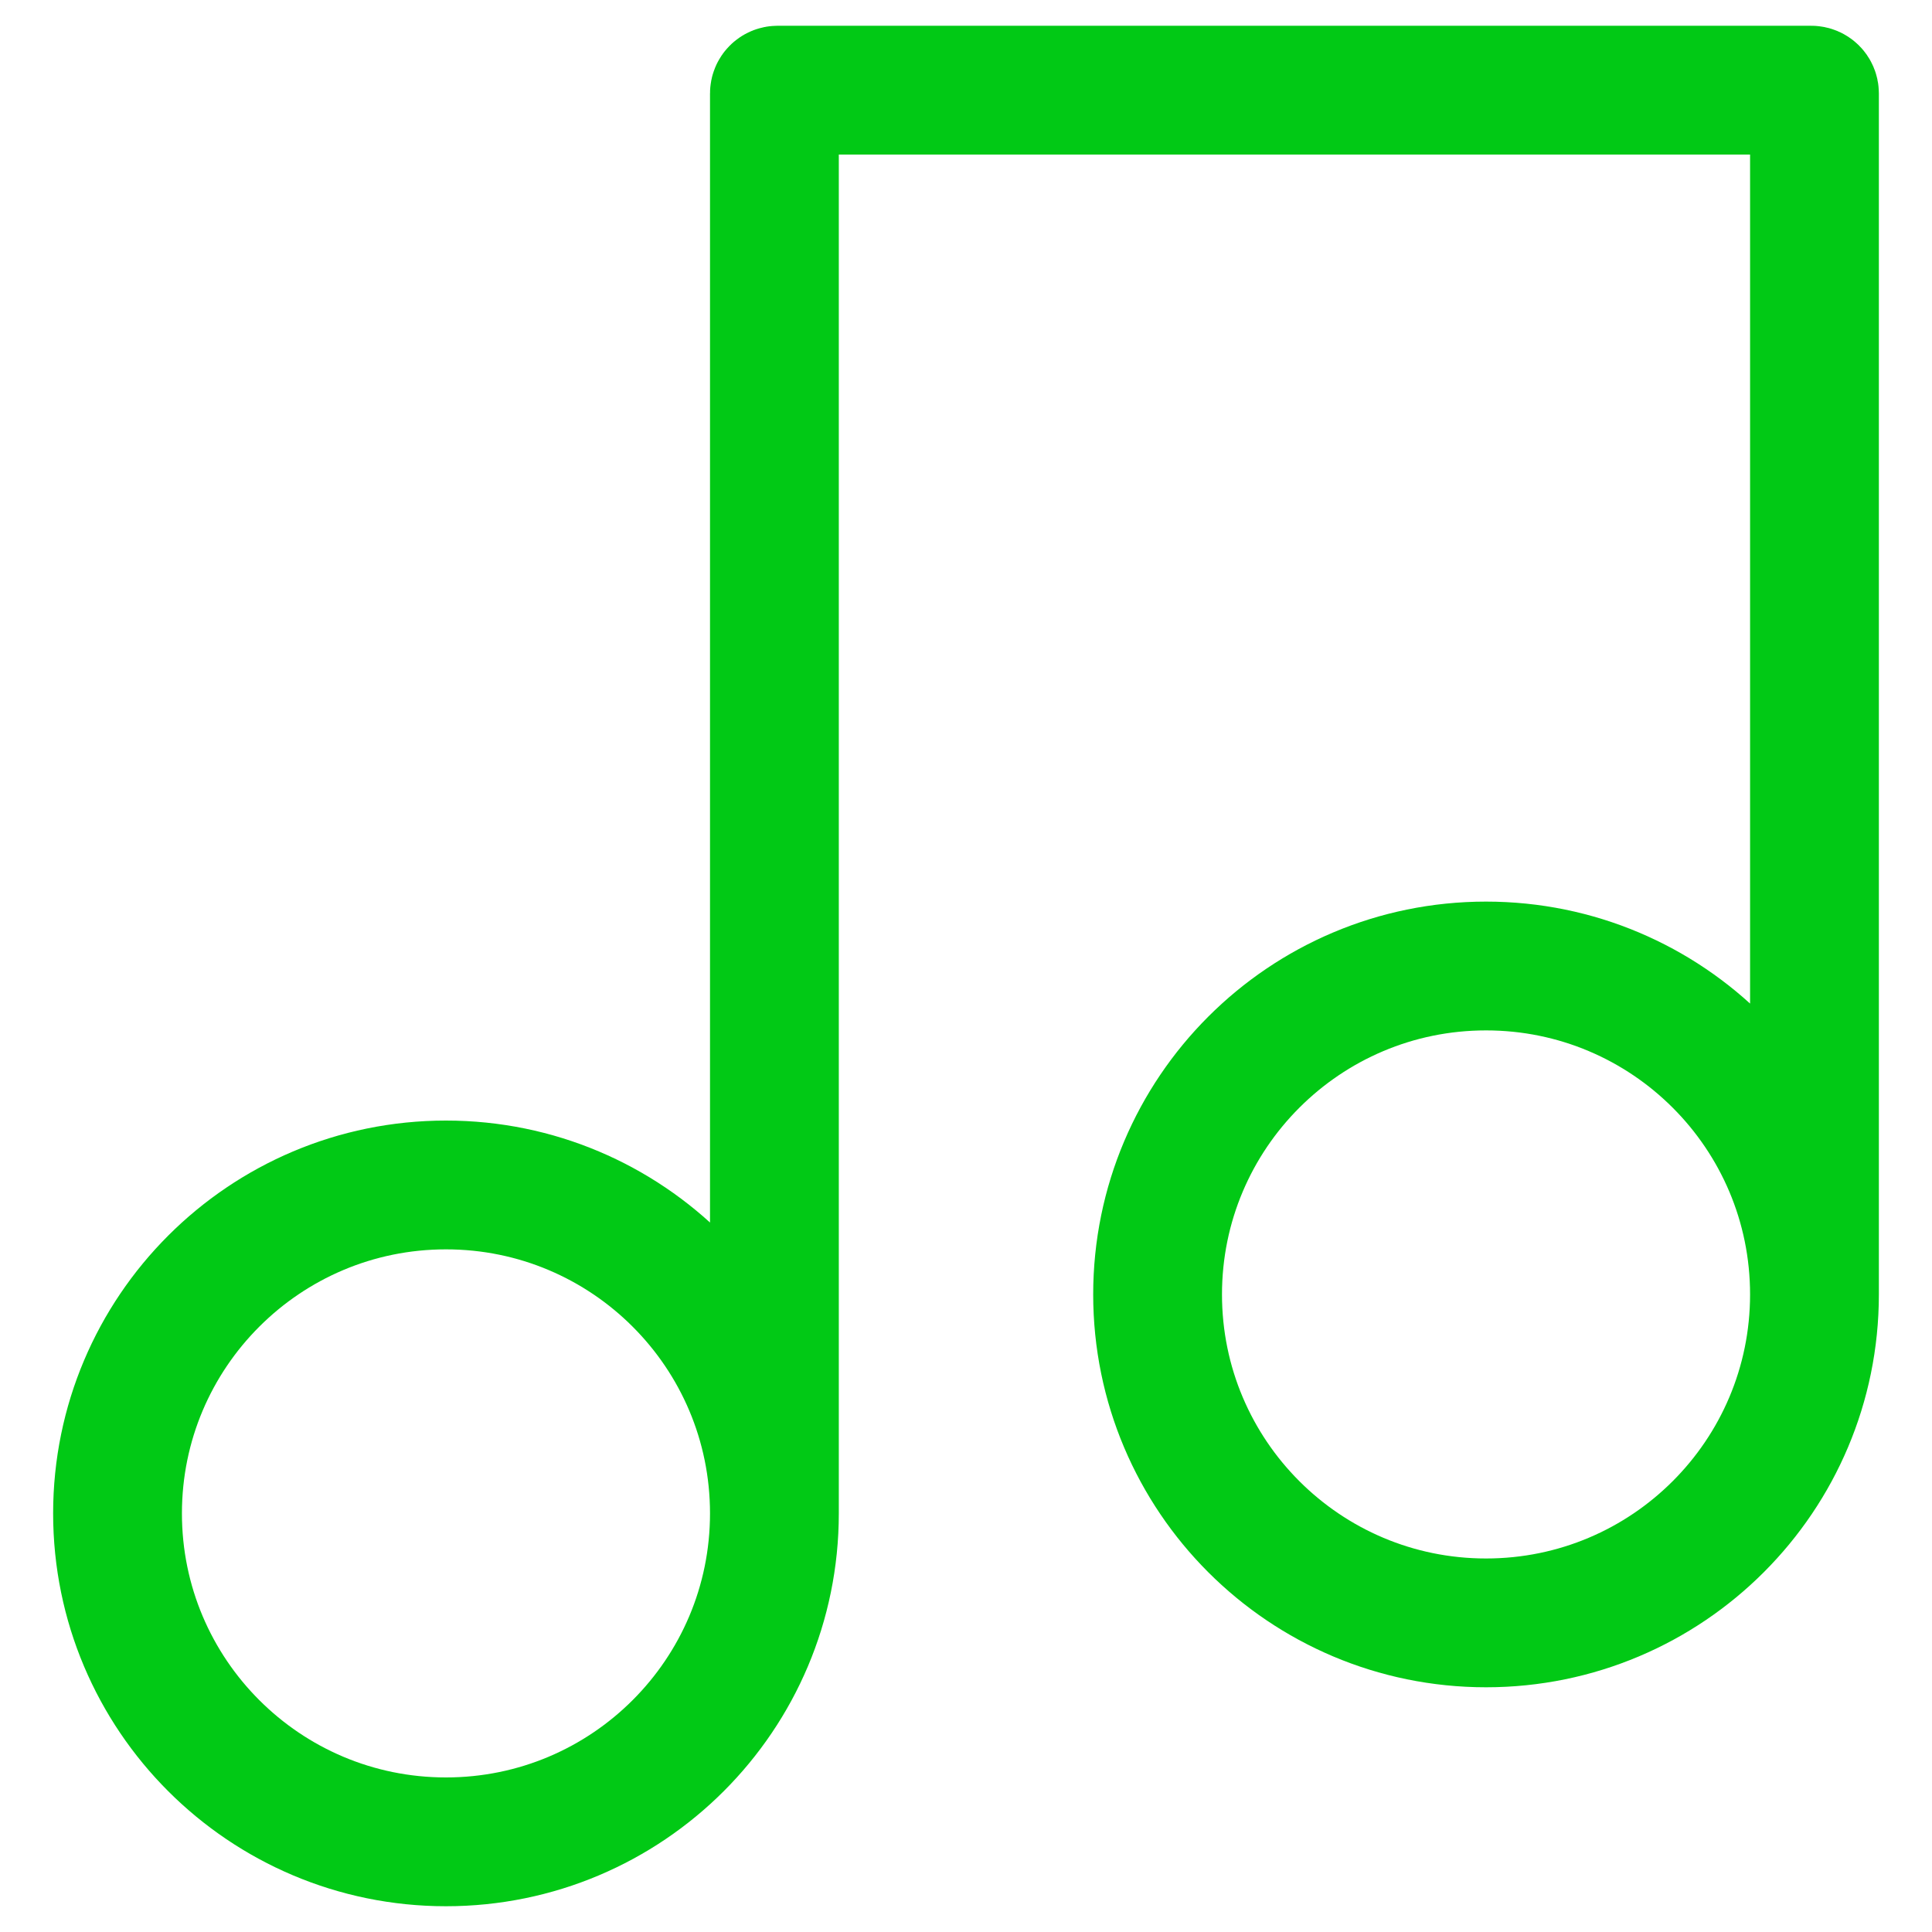
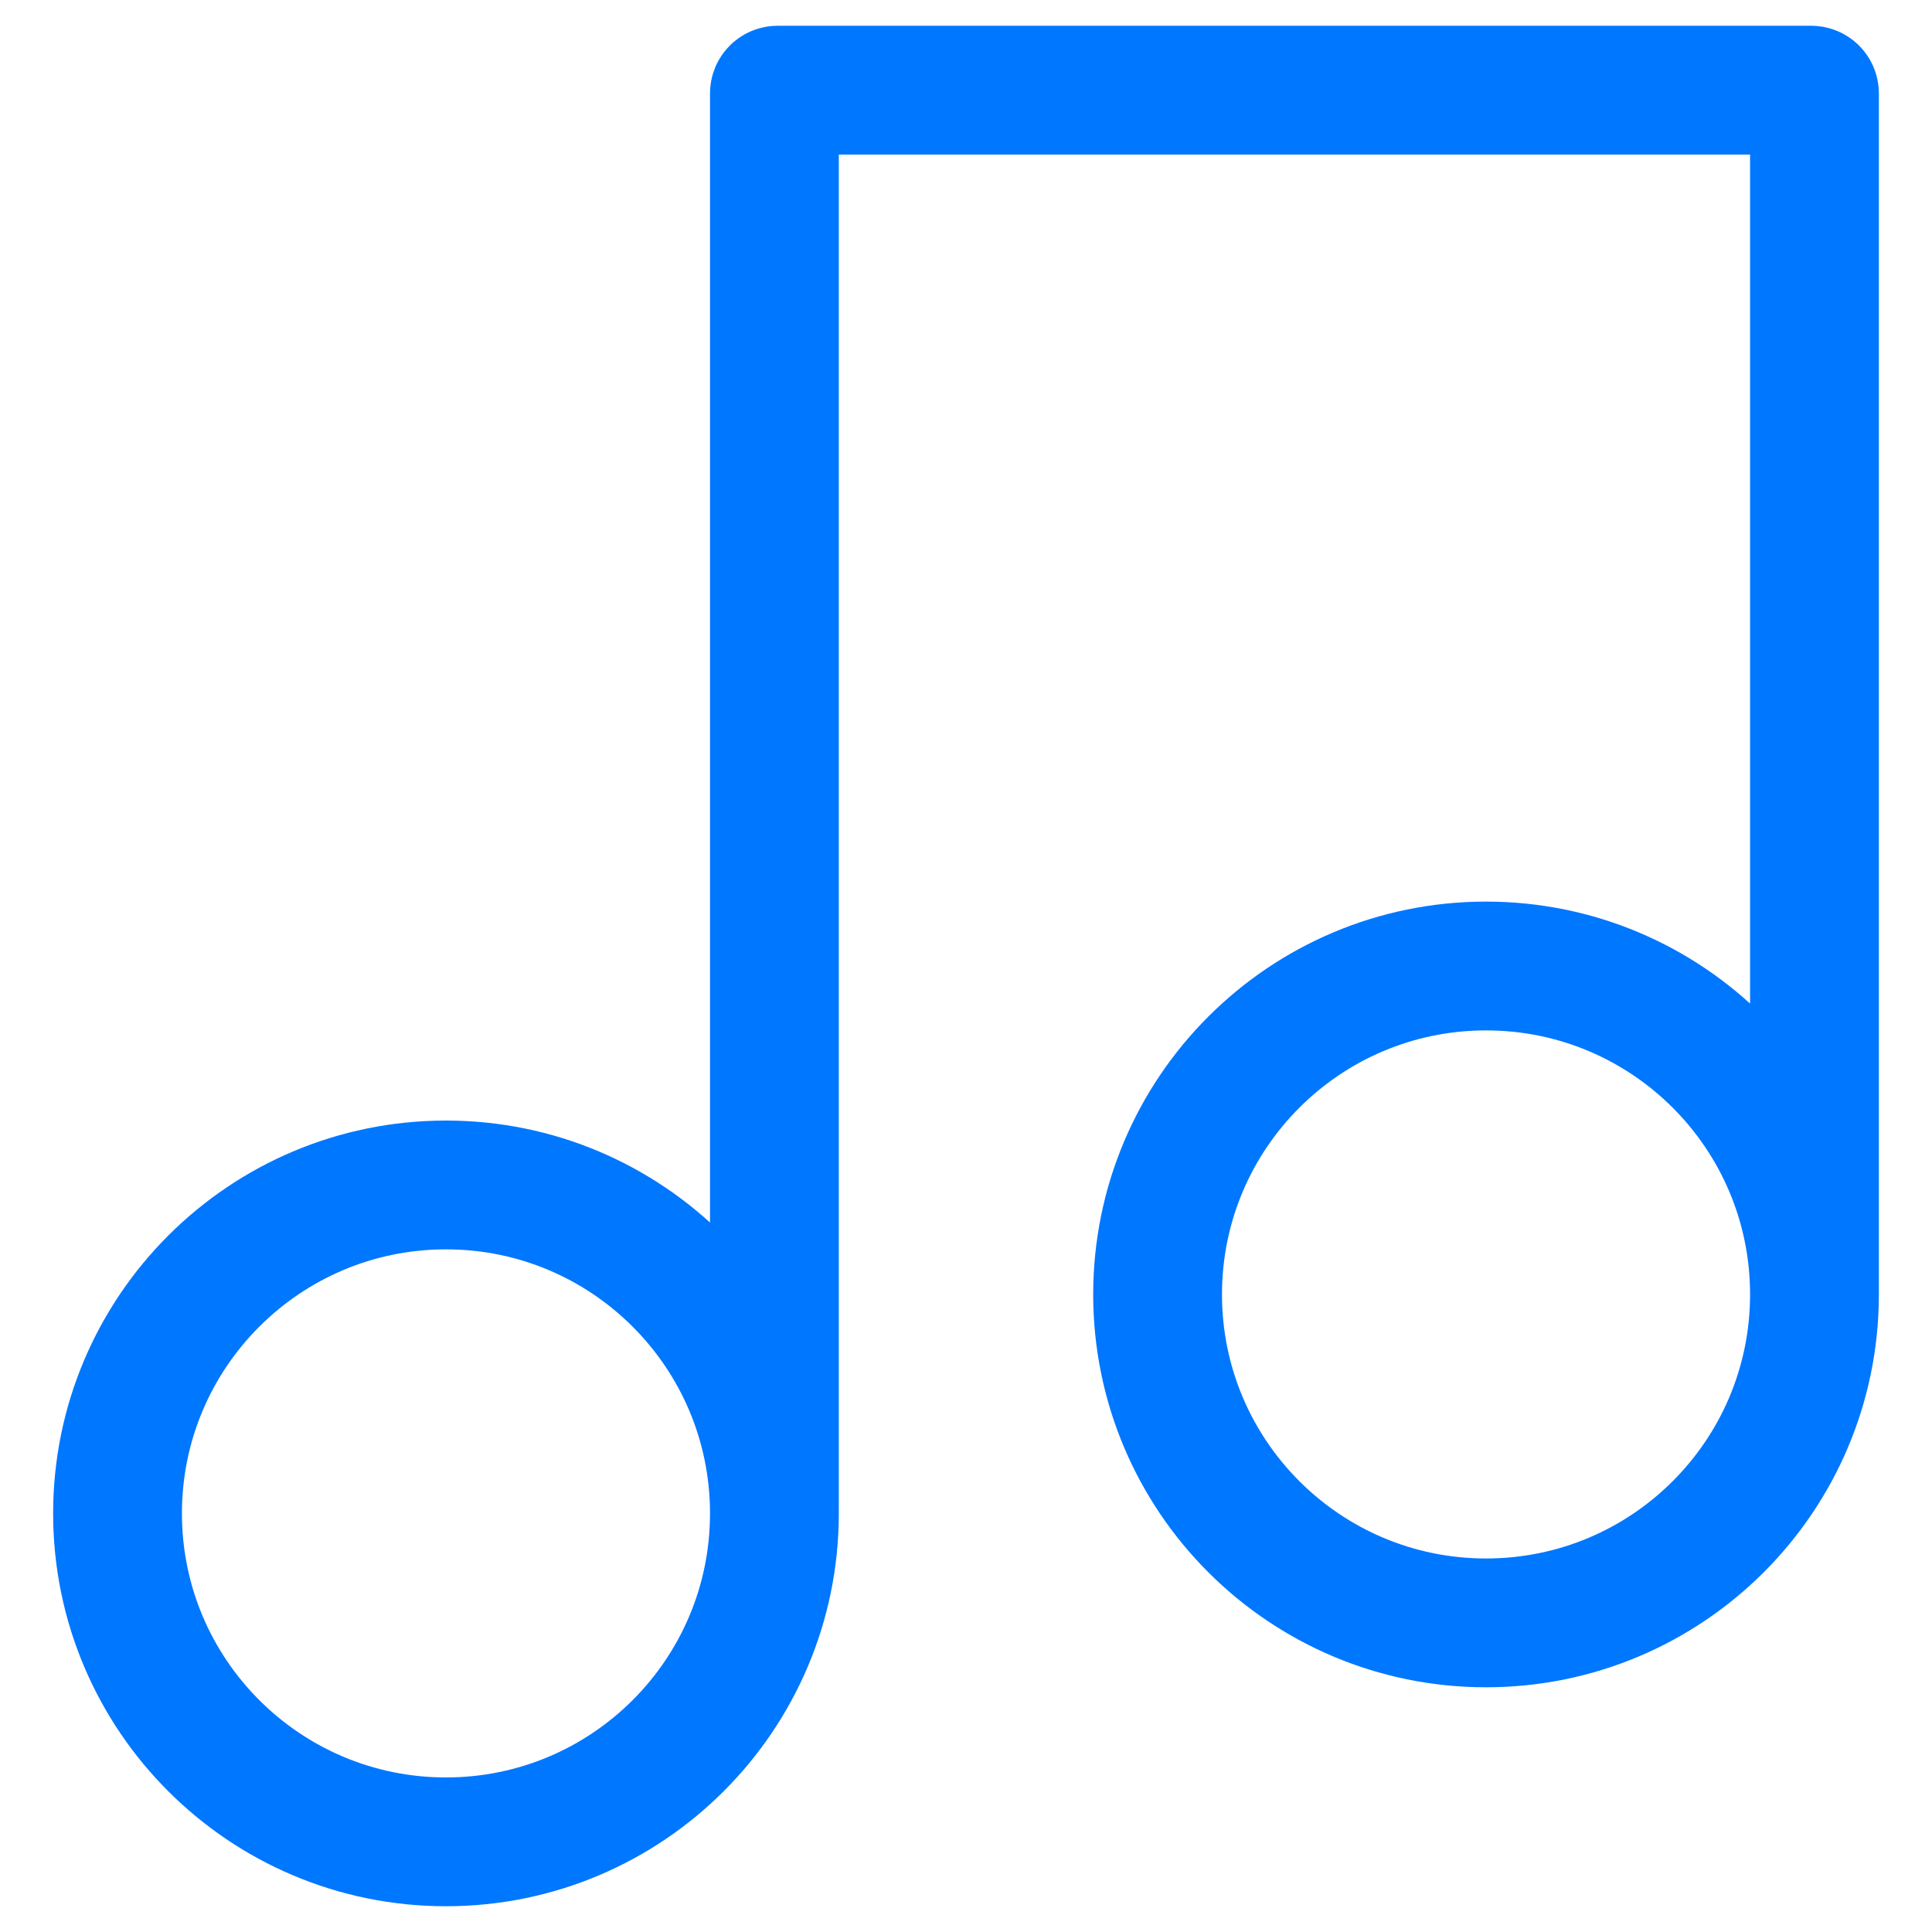
<svg xmlns="http://www.w3.org/2000/svg" width="1200" height="1200" viewBox="0 0 1200 1200" fill="none">
-   <path d="M481 940C481 1052.67 389.666 1144 277 1144C164.334 1144 73 1052.67 73 940C73 827.334 164.334 736 277 736C389.666 736 481 827.334 481 940ZM481 940V58C481 56.895 481.895 56 483 56H1125C1126.1 56 1127 56.895 1127 58V804M1127 804C1127 916.666 1035.67 1008 923 1008C810.334 1008 719 916.666 719 804C719 691.334 810.334 600 923 600C1035.67 600 1127 691.334 1127 804Z" stroke="#01C915" stroke-width="80" />
+   <path d="M481 940C481 1052.67 389.666 1144 277 1144C164.334 1144 73 1052.67 73 940C73 827.334 164.334 736 277 736C389.666 736 481 827.334 481 940ZM481 940V58C481 56.895 481.895 56 483 56H1125C1126.1 56 1127 56.895 1127 58V804M1127 804C1127 916.666 1035.67 1008 923 1008C810.334 1008 719 916.666 719 804C719 691.334 810.334 600 923 600C1035.67 600 1127 691.334 1127 804Z" stroke="#0077FF" stroke-width="80" />
</svg>
